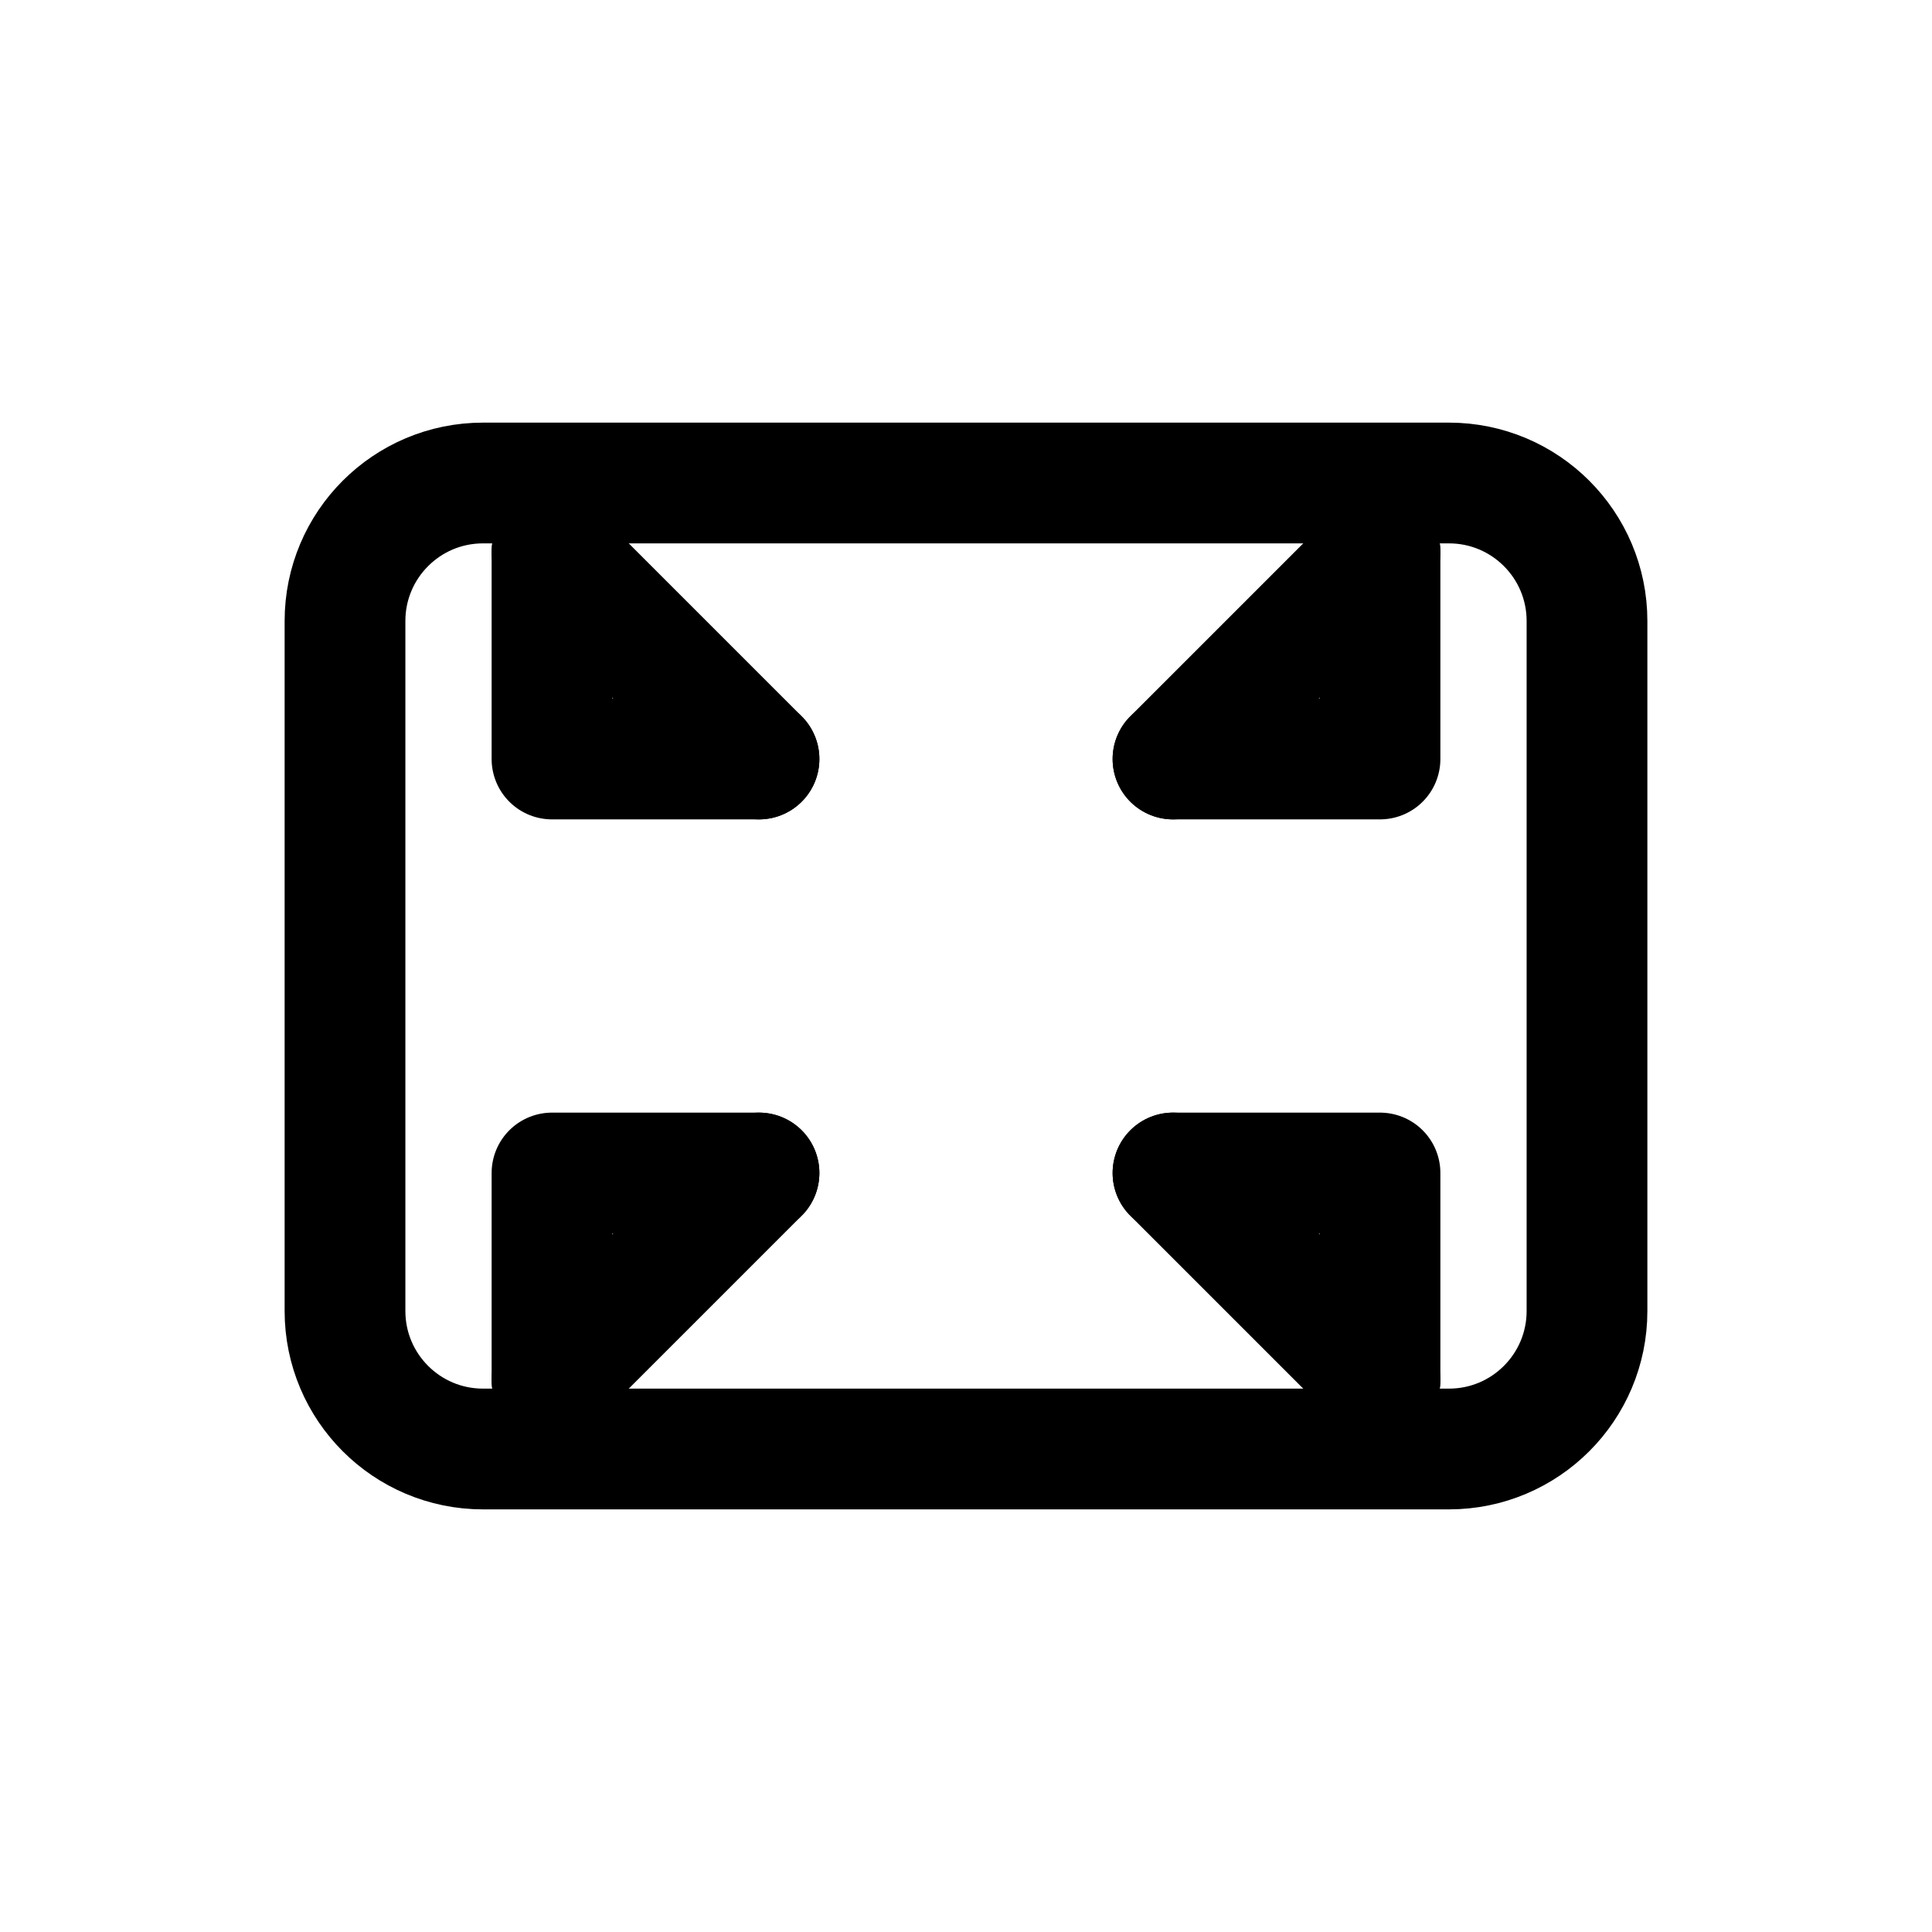
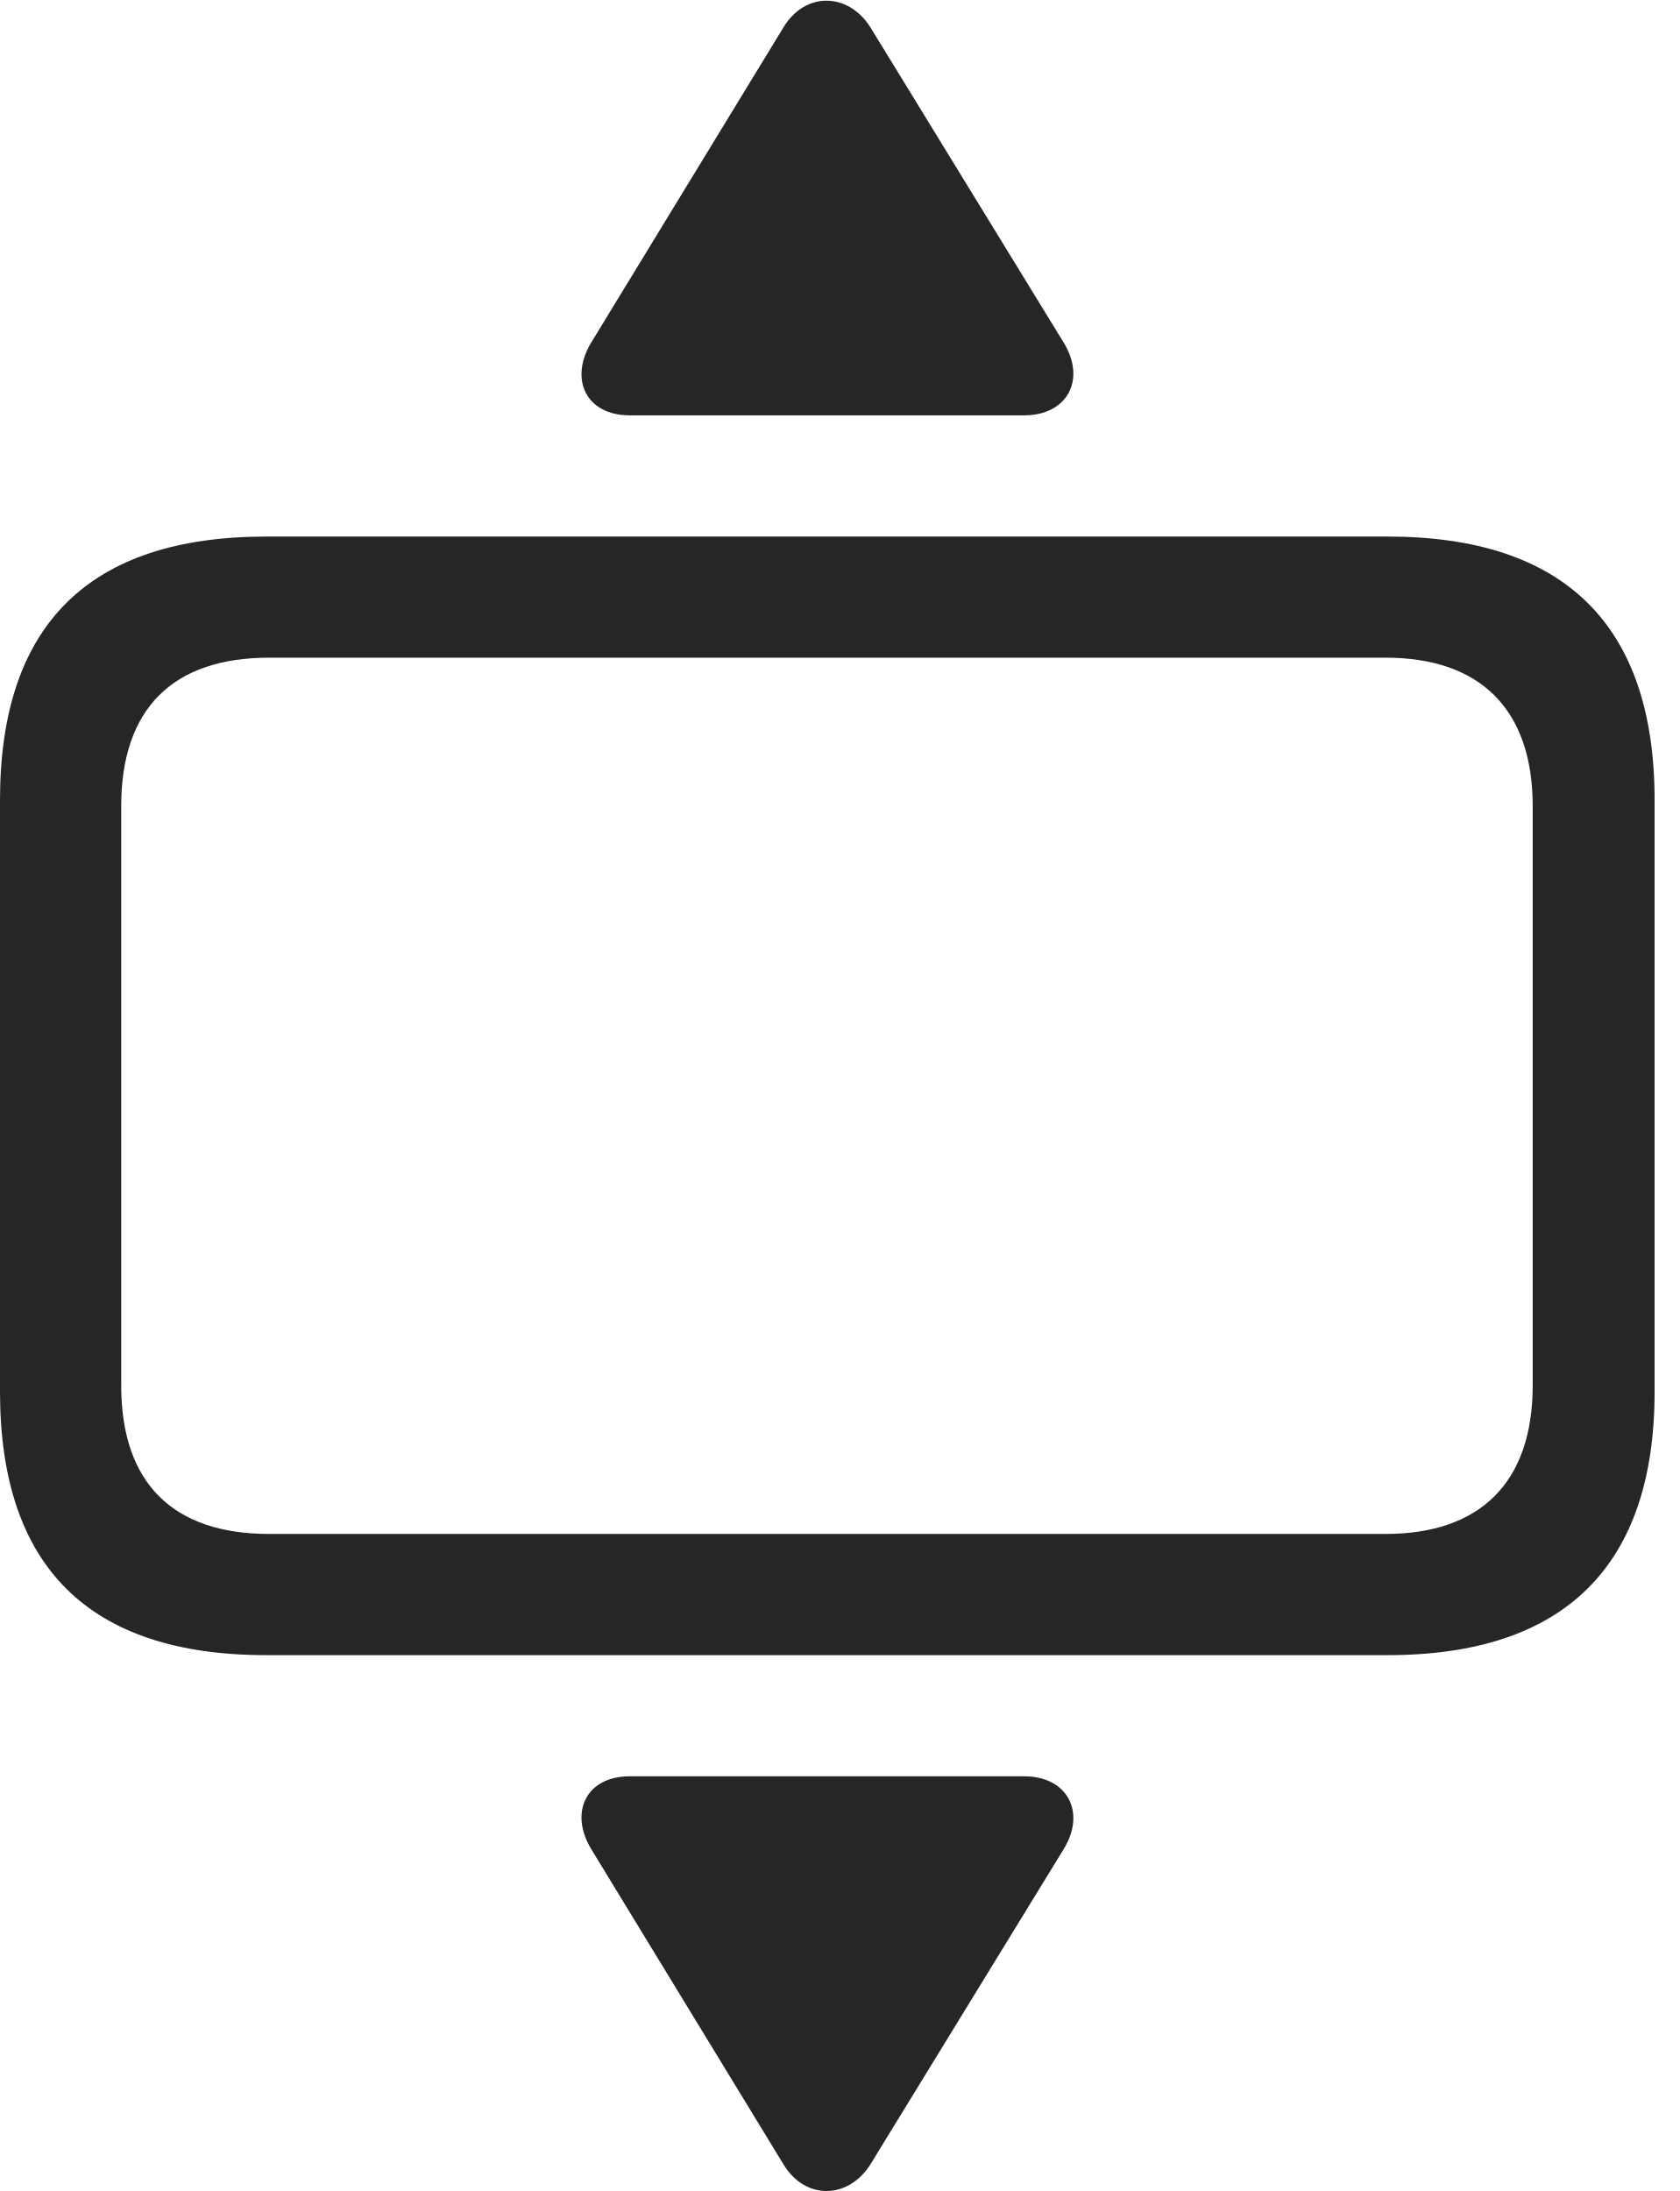
- <svg xmlns="http://www.w3.org/2000/svg" width="28" height="28" viewBox="0 0 28 28" fill="none">
-   <rect x="5" y="7" width="18" height="14" rx="2" stroke="currentColor" stroke-width="1.75" />
-   <path d="M11 11H8V8" stroke="currentColor" stroke-width="1.75" stroke-linecap="round" stroke-linejoin="round" />
-   <path d="M17 11H20V8" stroke="currentColor" stroke-width="1.75" stroke-linecap="round" stroke-linejoin="round" />
-   <path d="M11 17H8V20" stroke="currentColor" stroke-width="1.75" stroke-linecap="round" stroke-linejoin="round" />
-   <path d="M17 17H20V20" stroke="currentColor" stroke-width="1.75" stroke-linecap="round" stroke-linejoin="round" />
-   <path d="M8 8L11 11" stroke="currentColor" stroke-width="1.75" stroke-linecap="round" />
-   <path d="M20 8L17 11" stroke="currentColor" stroke-width="1.75" stroke-linecap="round" />
-   <path d="M8 20L11 17" stroke="currentColor" stroke-width="1.75" stroke-linecap="round" />
-   <path d="M20 20L17 17" stroke="currentColor" stroke-width="1.75" stroke-linecap="round" />
+ <svg xmlns="http://www.w3.org/2000/svg" version="1.1" viewBox="0 0 23.965 31.255">
+   <g>
+     <rect height="31.255" opacity="0" width="23.965" x="0" y="0" />
+     <path d="M3.799 23.611L19.795 23.611C22.324 23.611 23.604 22.332 23.604 19.851L23.604 11.414C23.604 8.923 22.324 7.654 19.795 7.654L3.799 7.654C1.27 7.654 0 8.914 0 11.414L0 19.851C0 22.351 1.27 23.611 3.799 23.611ZM3.838 21.882C2.471 21.882 1.729 21.16 1.729 19.763L1.729 11.502C1.729 10.105 2.471 9.382 3.838 9.382L19.766 9.382C21.104 9.382 21.865 10.105 21.865 11.502L21.865 19.763C21.865 21.16 21.104 21.882 19.766 21.882Z" fill="black" fill-opacity="0.85" />
+     <path d="M8.984 5.925L14.609 5.925C15.225 5.925 15.498 5.418 15.176 4.89L12.422 0.398C12.109-0.11 11.484-0.129 11.172 0.398L8.438 4.88C8.115 5.408 8.359 5.925 8.984 5.925ZM8.984 25.339C8.359 25.339 8.115 25.857 8.438 26.384L11.172 30.867C11.484 31.394 12.109 31.375 12.422 30.867L15.176 26.375C15.498 25.847 15.225 25.339 14.609 25.339Z" fill="black" fill-opacity="0.85" />
+   </g>
</svg>
